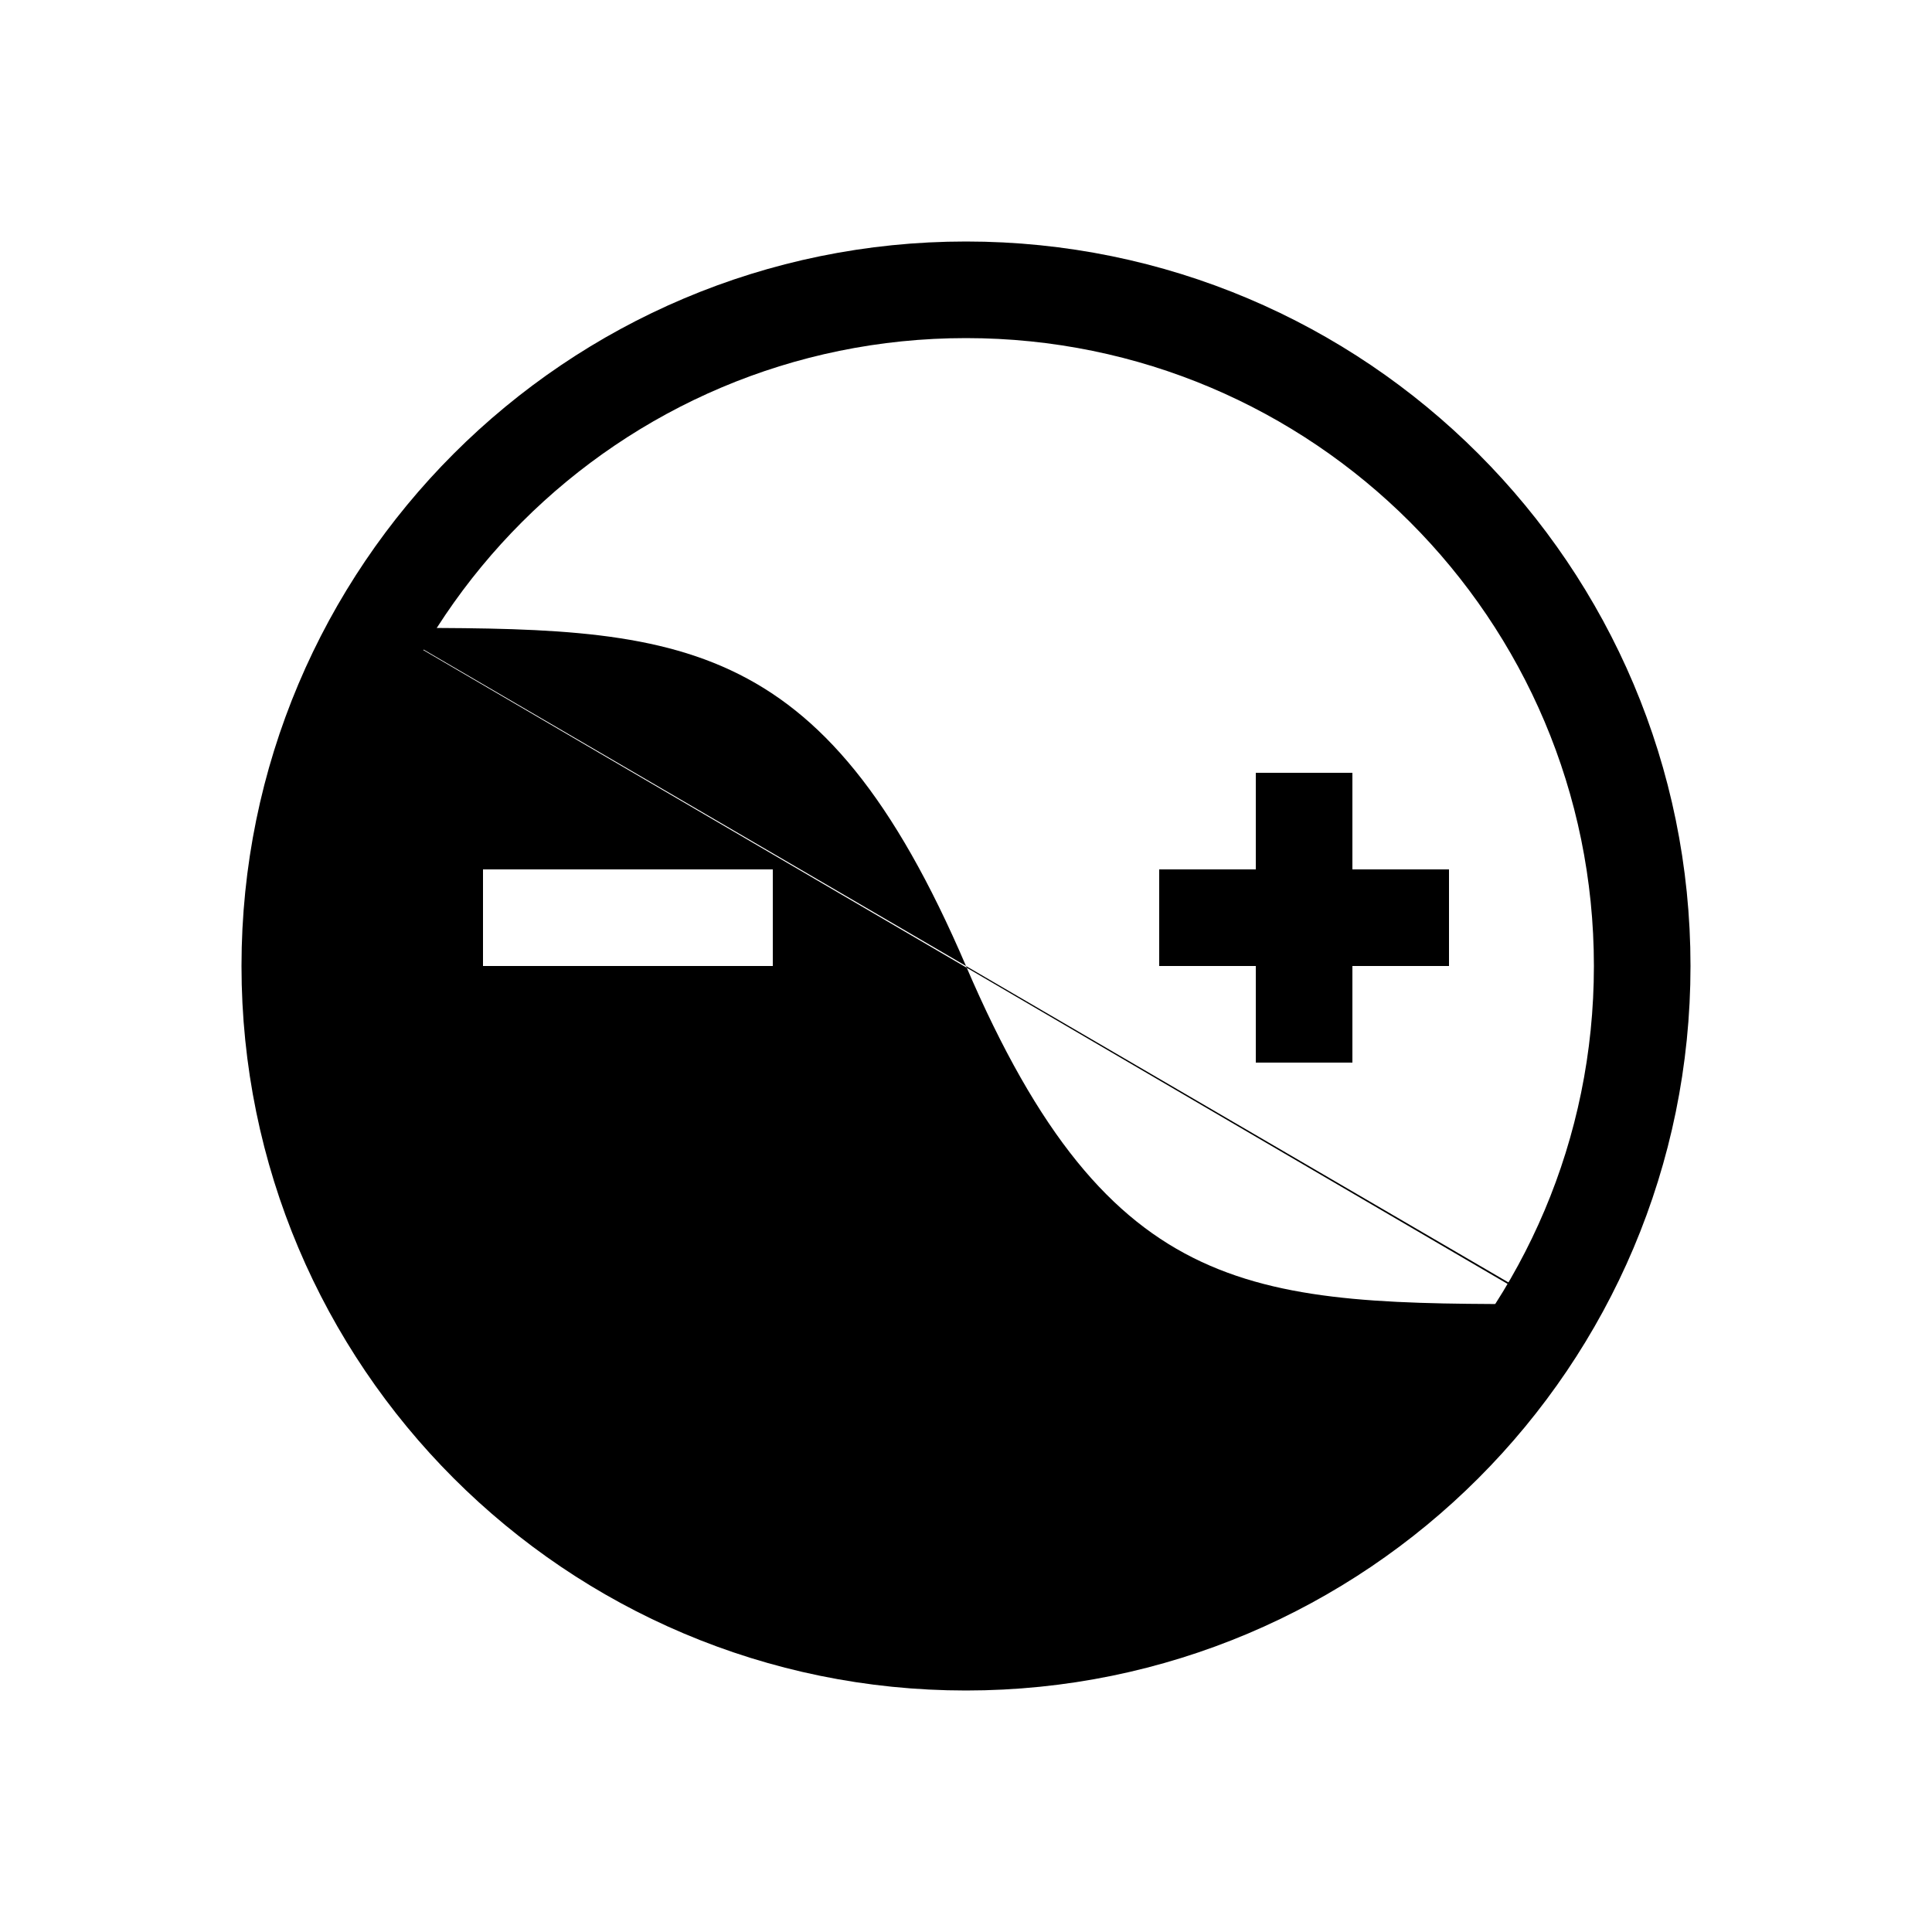
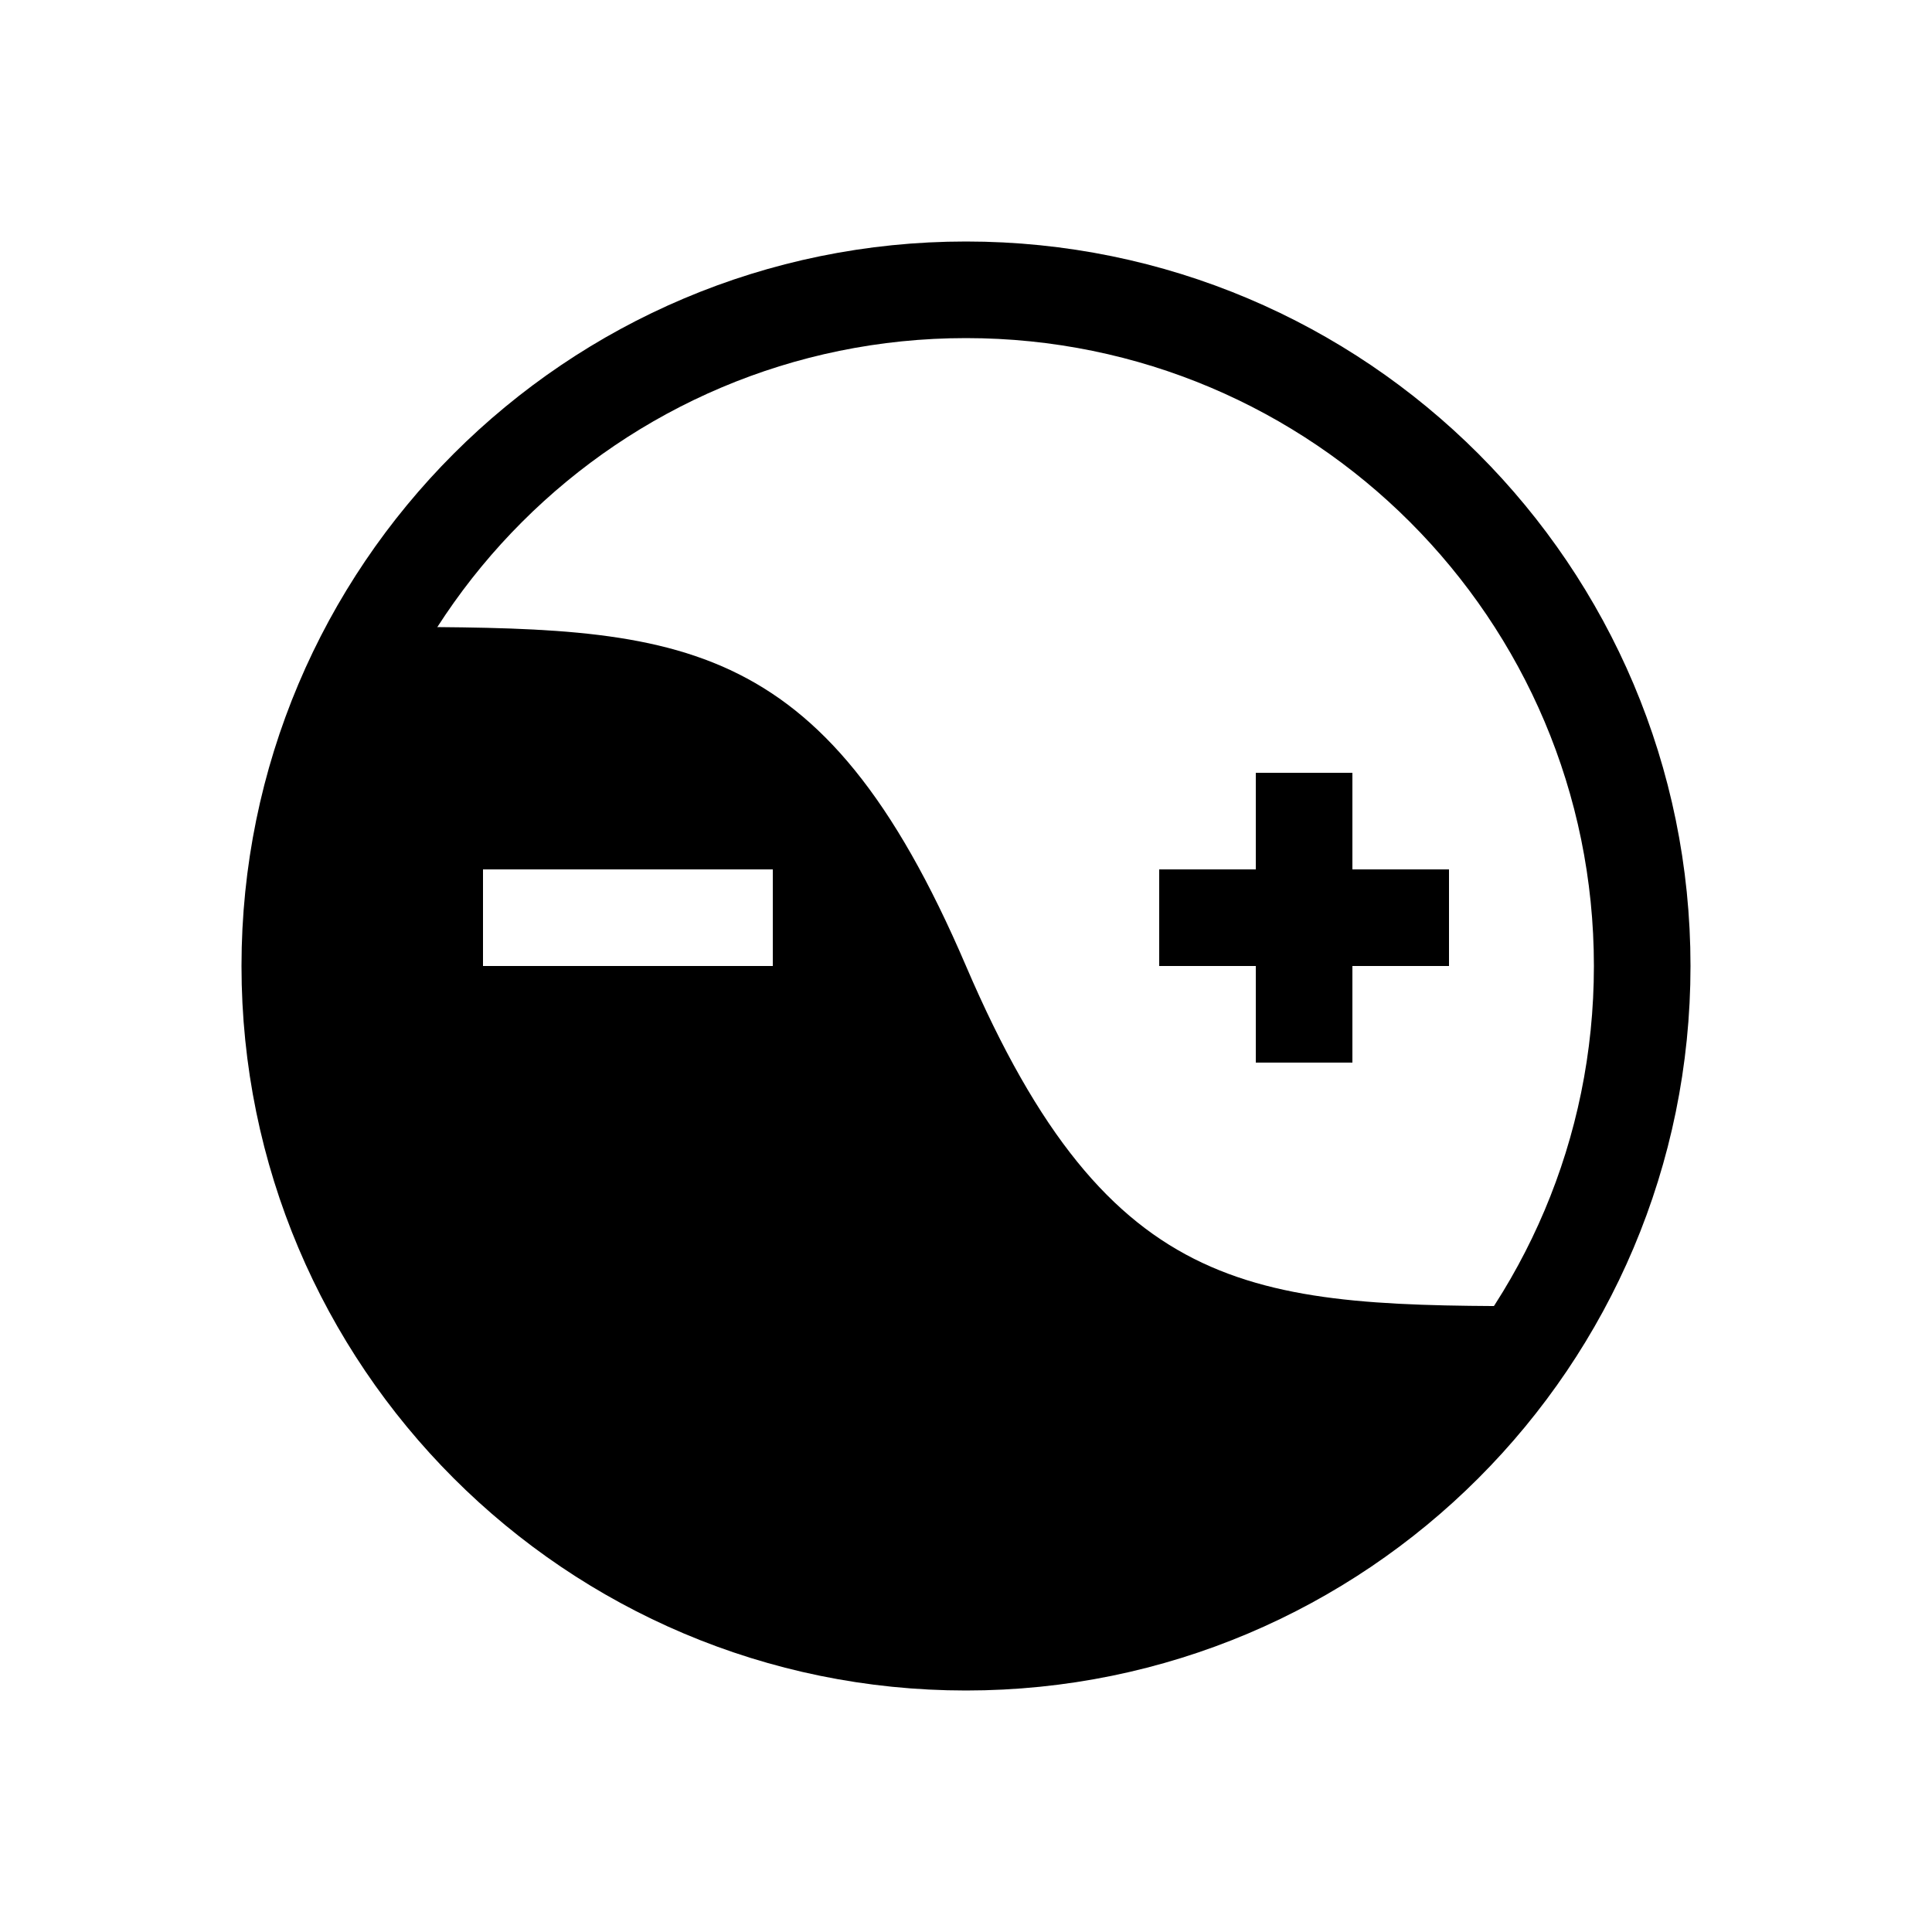
<svg xmlns="http://www.w3.org/2000/svg" width="200" height="200" id="svg2" version="1.0">
  <defs id="defs4">
    </defs>
  <g id="layer1">
    <path style="fill:none;fill-rule:evenodd;stroke:#000000;stroke-width:10;stroke-linecap:round;stroke-linejoin:round;stroke-opacity:1;stroke-miterlimit:4;stroke-dasharray:none" id="path2385" d="M 217.5,87.5 A 70,70 0 1 1 77.5,87.5 A 70,70 0 1 1 217.5,87.5 z" transform="translate(-47.5,12.5)" />
-     <path id="rect3615" style="fill:#000000;fill-opacity:1;stroke:none;stroke-width:10;stroke-linecap:round;stroke-linejoin:round;stroke-miterlimit:4;stroke-dashoffset:16;stroke-opacity:1;fill-rule:evenodd" d="m 50,90 30,0 0,10 -30,0 0,-10 z m 110.373,45.428 c -19.566,33.343 -62.458,44.511 -95.801,24.944 C 31.309,140.853 20.101,98.106 39.508,64.777 M 40,65 c 30,0 45,0 60,35 15,35 30,35 60,35" />
+     <path id="rect3615" style="fill:#000000;fill-opacity:1;stroke:none;stroke-width:10;stroke-linecap:round;stroke-linejoin:round;stroke-miterlimit:4;stroke-dashoffset:16;stroke-opacity:1;fill-rule:evenodd" d="m 50,90 30,0 0,10 -30,0 0,-10 z m 110.186,45.214 C 140.62,168.557 97.915,179.939 64.572,160.373 31.309,140.853 20.101,98.106 39.754,64.888 70,65 85,65 100,100 c 15,35 30.186,35.214 60.186,35.214 z" />
    <rect style="fill:#000000;fill-opacity:1;fill-rule:evenodd;stroke:none" id="rect3620" width="30" height="10" x="120" y="90" />
    <rect style="fill:#000000;fill-opacity:1;fill-rule:evenodd;stroke:none" id="rect3622" width="10" height="30" x="130" y="80" />
  </g>
</svg>
